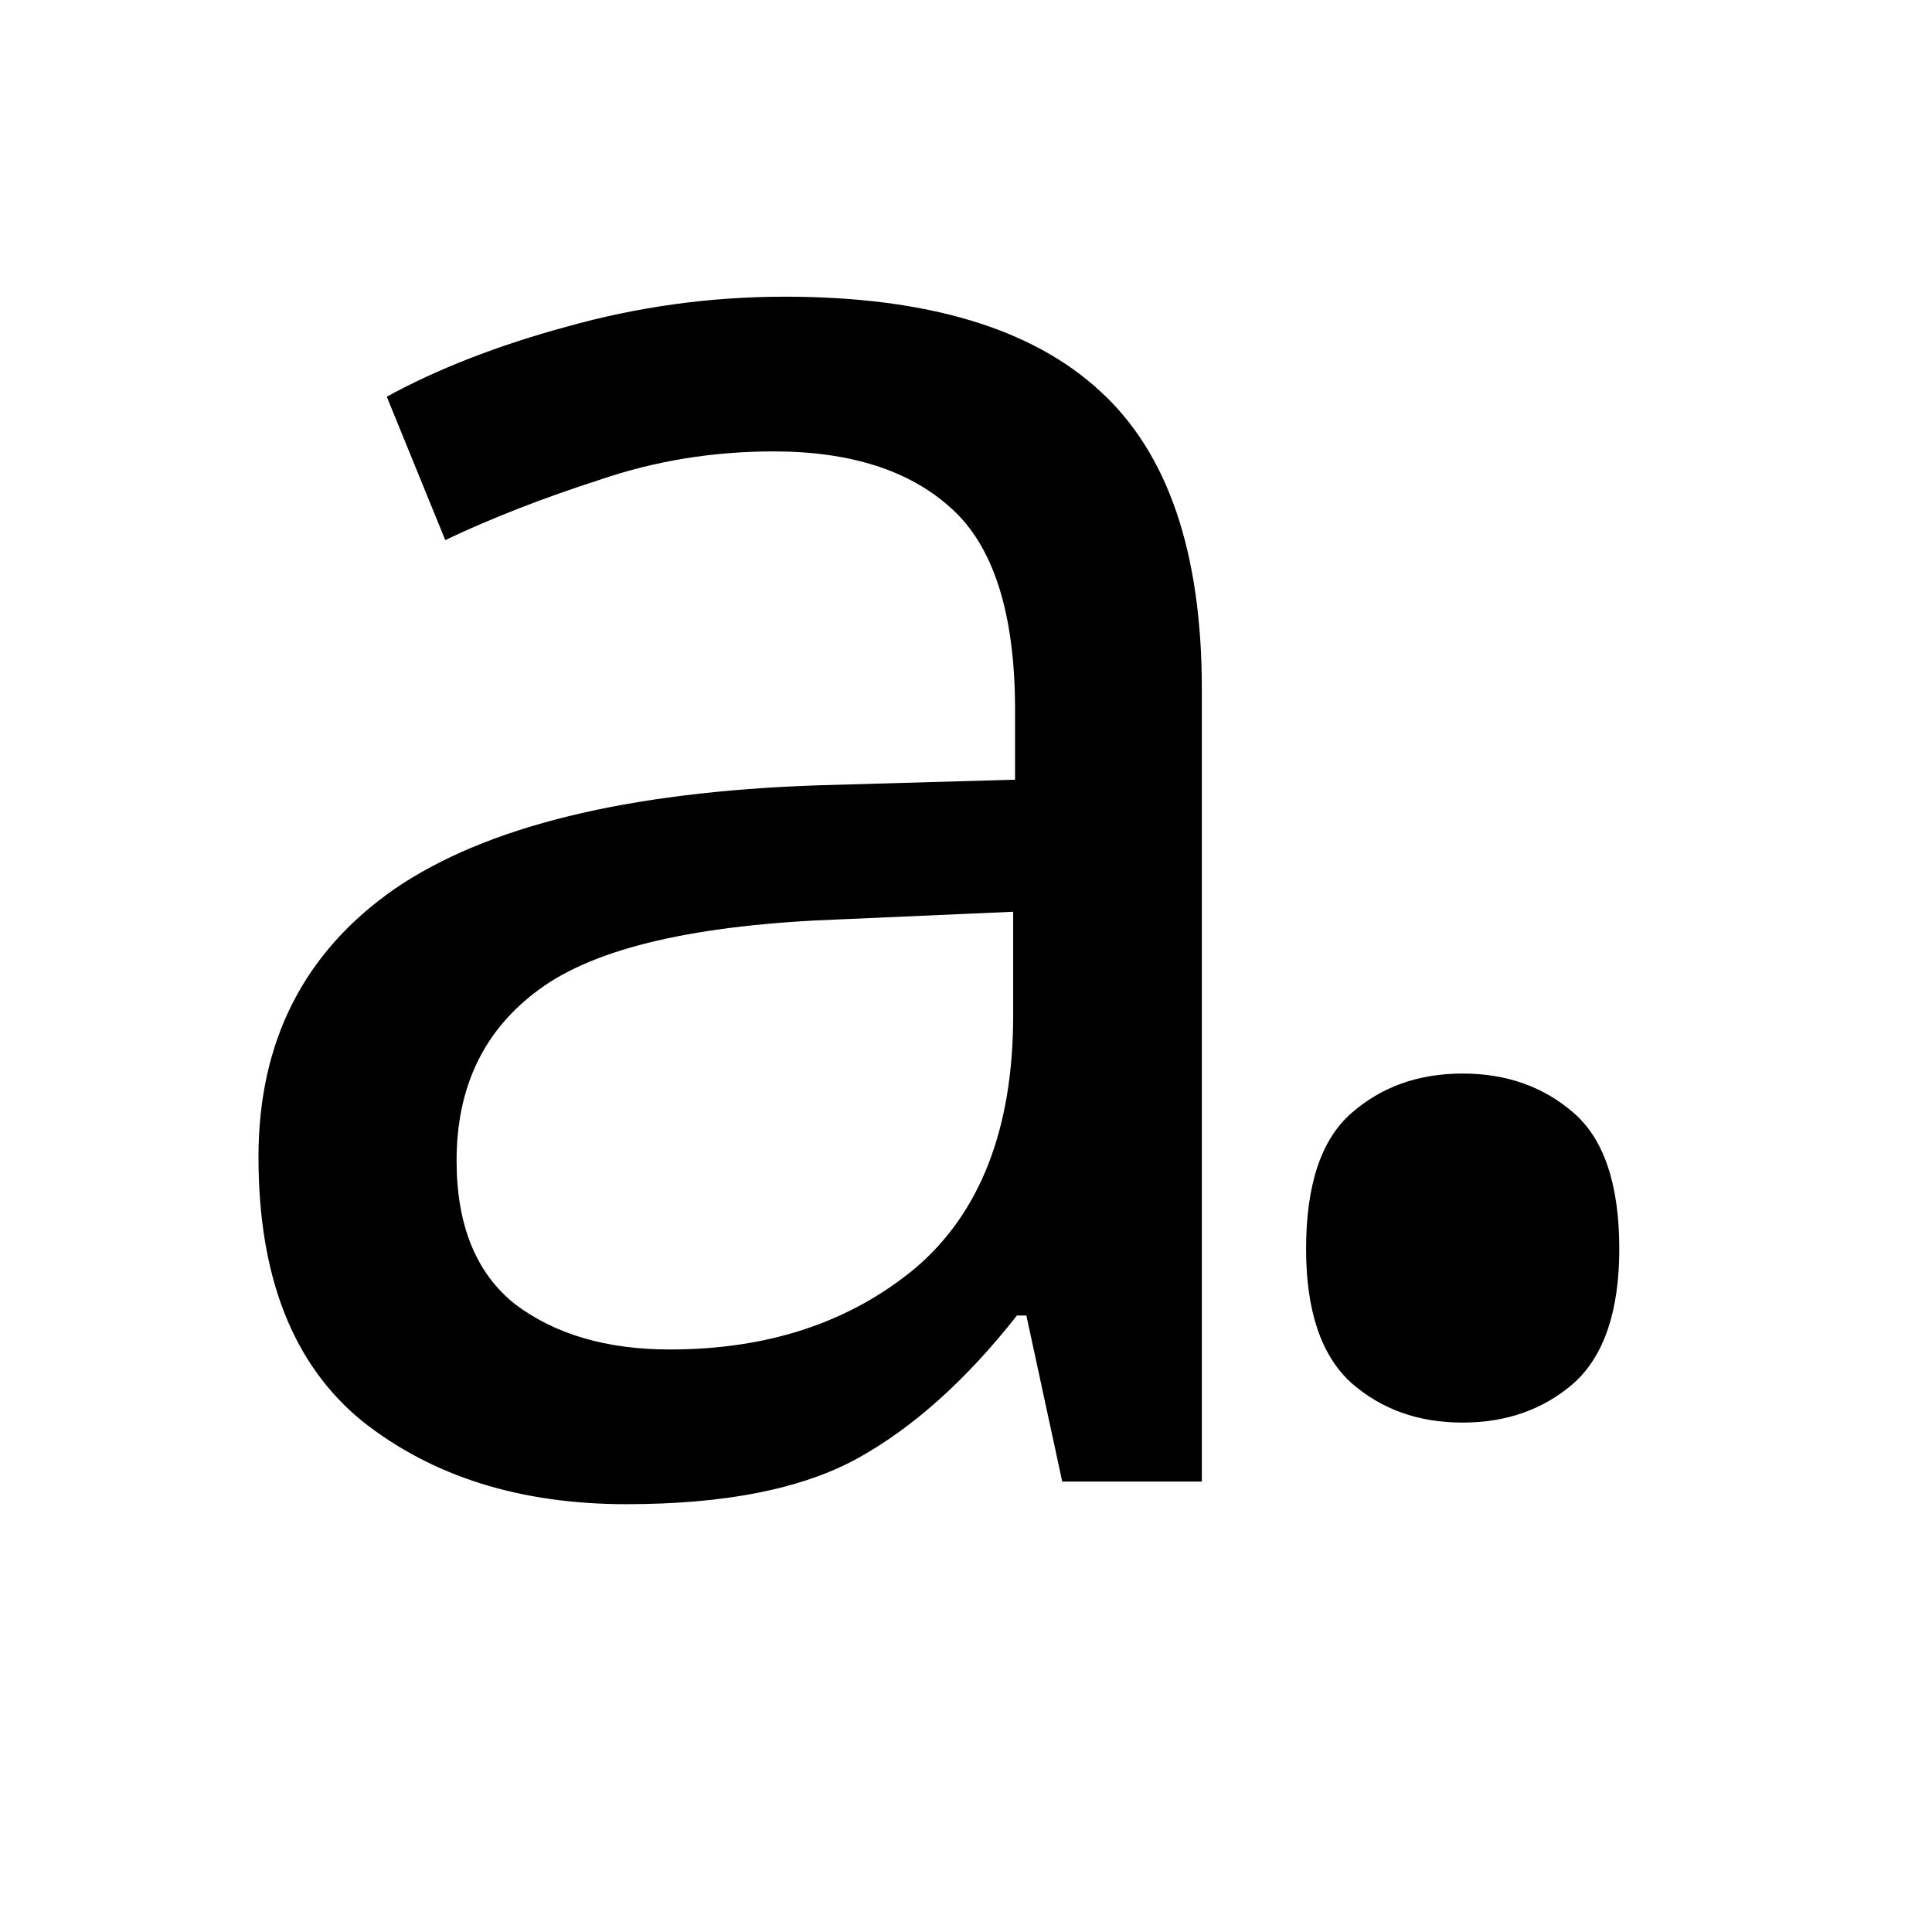
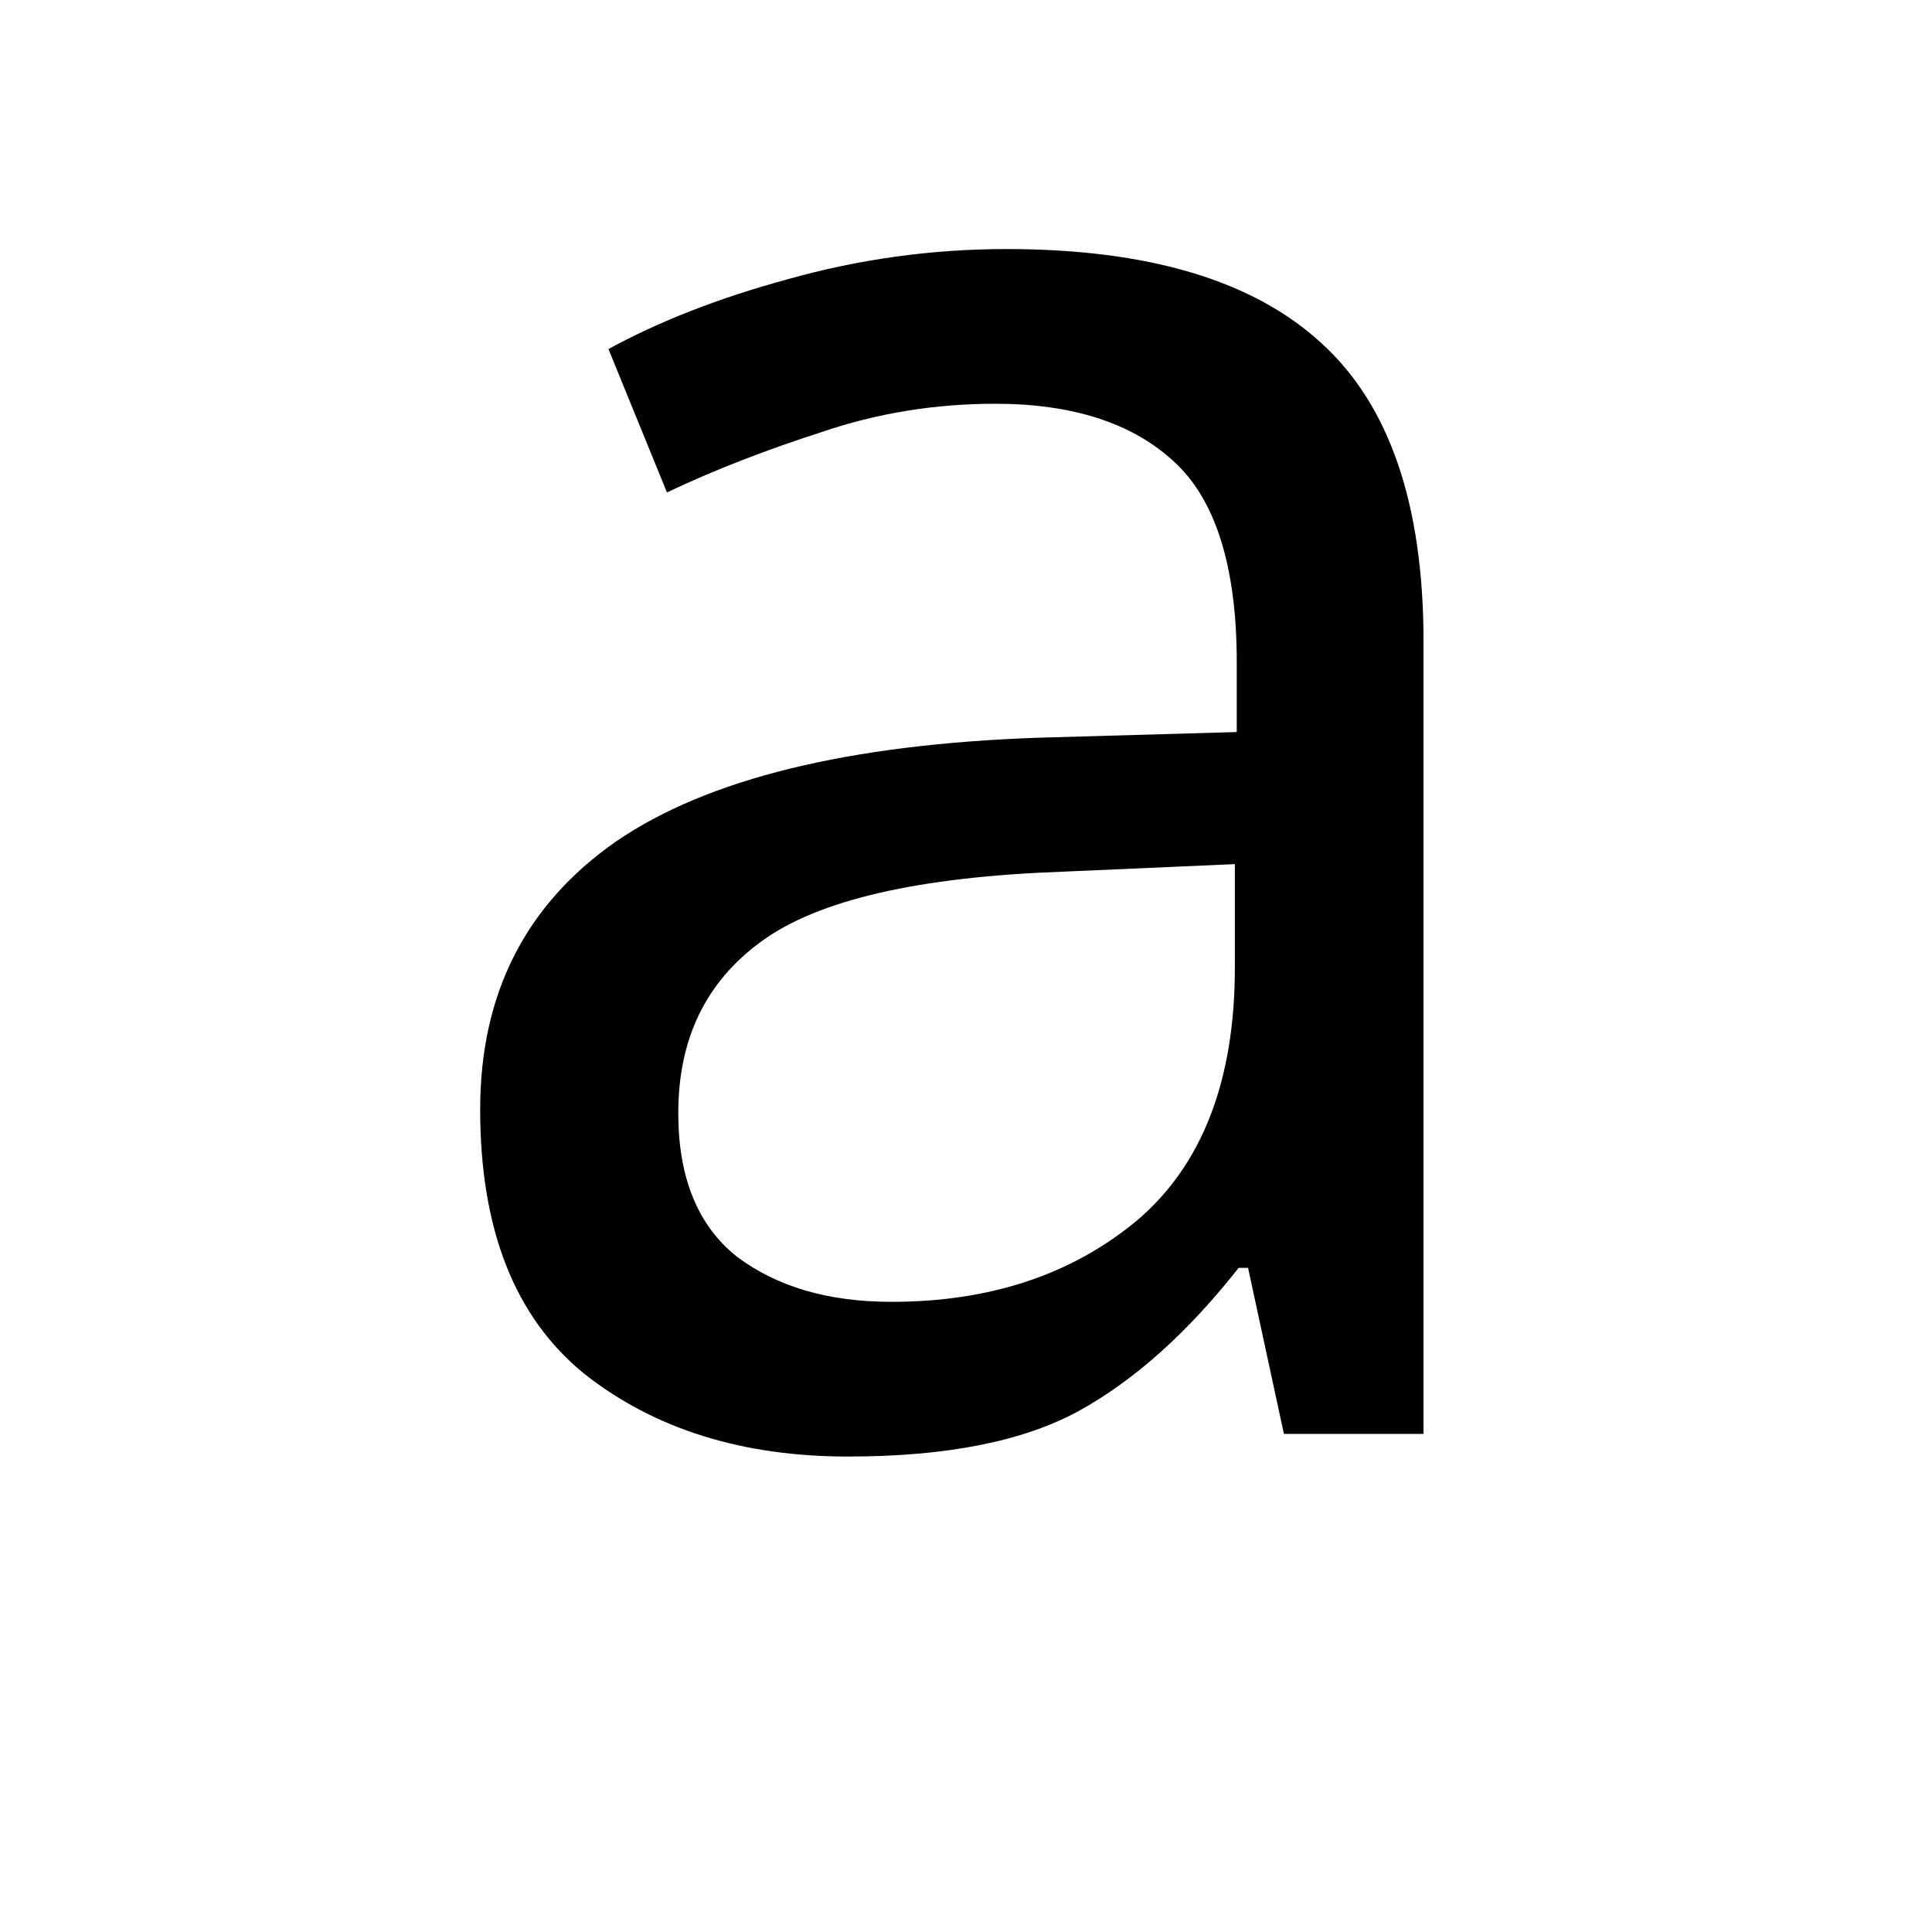
<svg xmlns="http://www.w3.org/2000/svg" width="16px" height="16px" id="svg2993" version="1.1">
  <defs id="defs2995" />
  <g id="layer1">
-     <text xml:space="preserve" style="font-size:23.031px;font-style:normal;font-variant:normal;font-weight:normal;font-stretch:normal;text-align:start;line-height:125%;letter-spacing:0px;word-spacing:0px;writing-mode:lr-tb;text-anchor:start;fill:#000000;fill-opacity:1;stroke:none;font-family:cmmi10;-inkscape-font-specification:cmmi10" x="1.314" y="12.27" id="text3001">
-       <tspan id="tspan3003" x="1.314" y="12.27" style="font-size:18px">a<tspan style="font-size:65.001%;baseline-shift:sub" id="tspan3049" dx="-1.5">•</tspan>
-       </tspan>
+     <text xml:space="preserve" style="font-size:18px;font-style:normal;font-variant:normal;font-weight:normal;font-stretch:normal;text-align:start;line-height:125%;letter-spacing:0px;word-spacing:0px;writing-mode:lr-tb;text-anchor:start;fill:#000000;fill-opacity:1;stroke:none;font-family:cmmi10;-inkscape-font-specification:cmmi10" x="3.148" y="11.876" id="text3001">
+       <tspan id="tspan3003" x="3.148" y="11.876" style="font-size:18px">a</tspan>
    </text>
  </g>
</svg>
